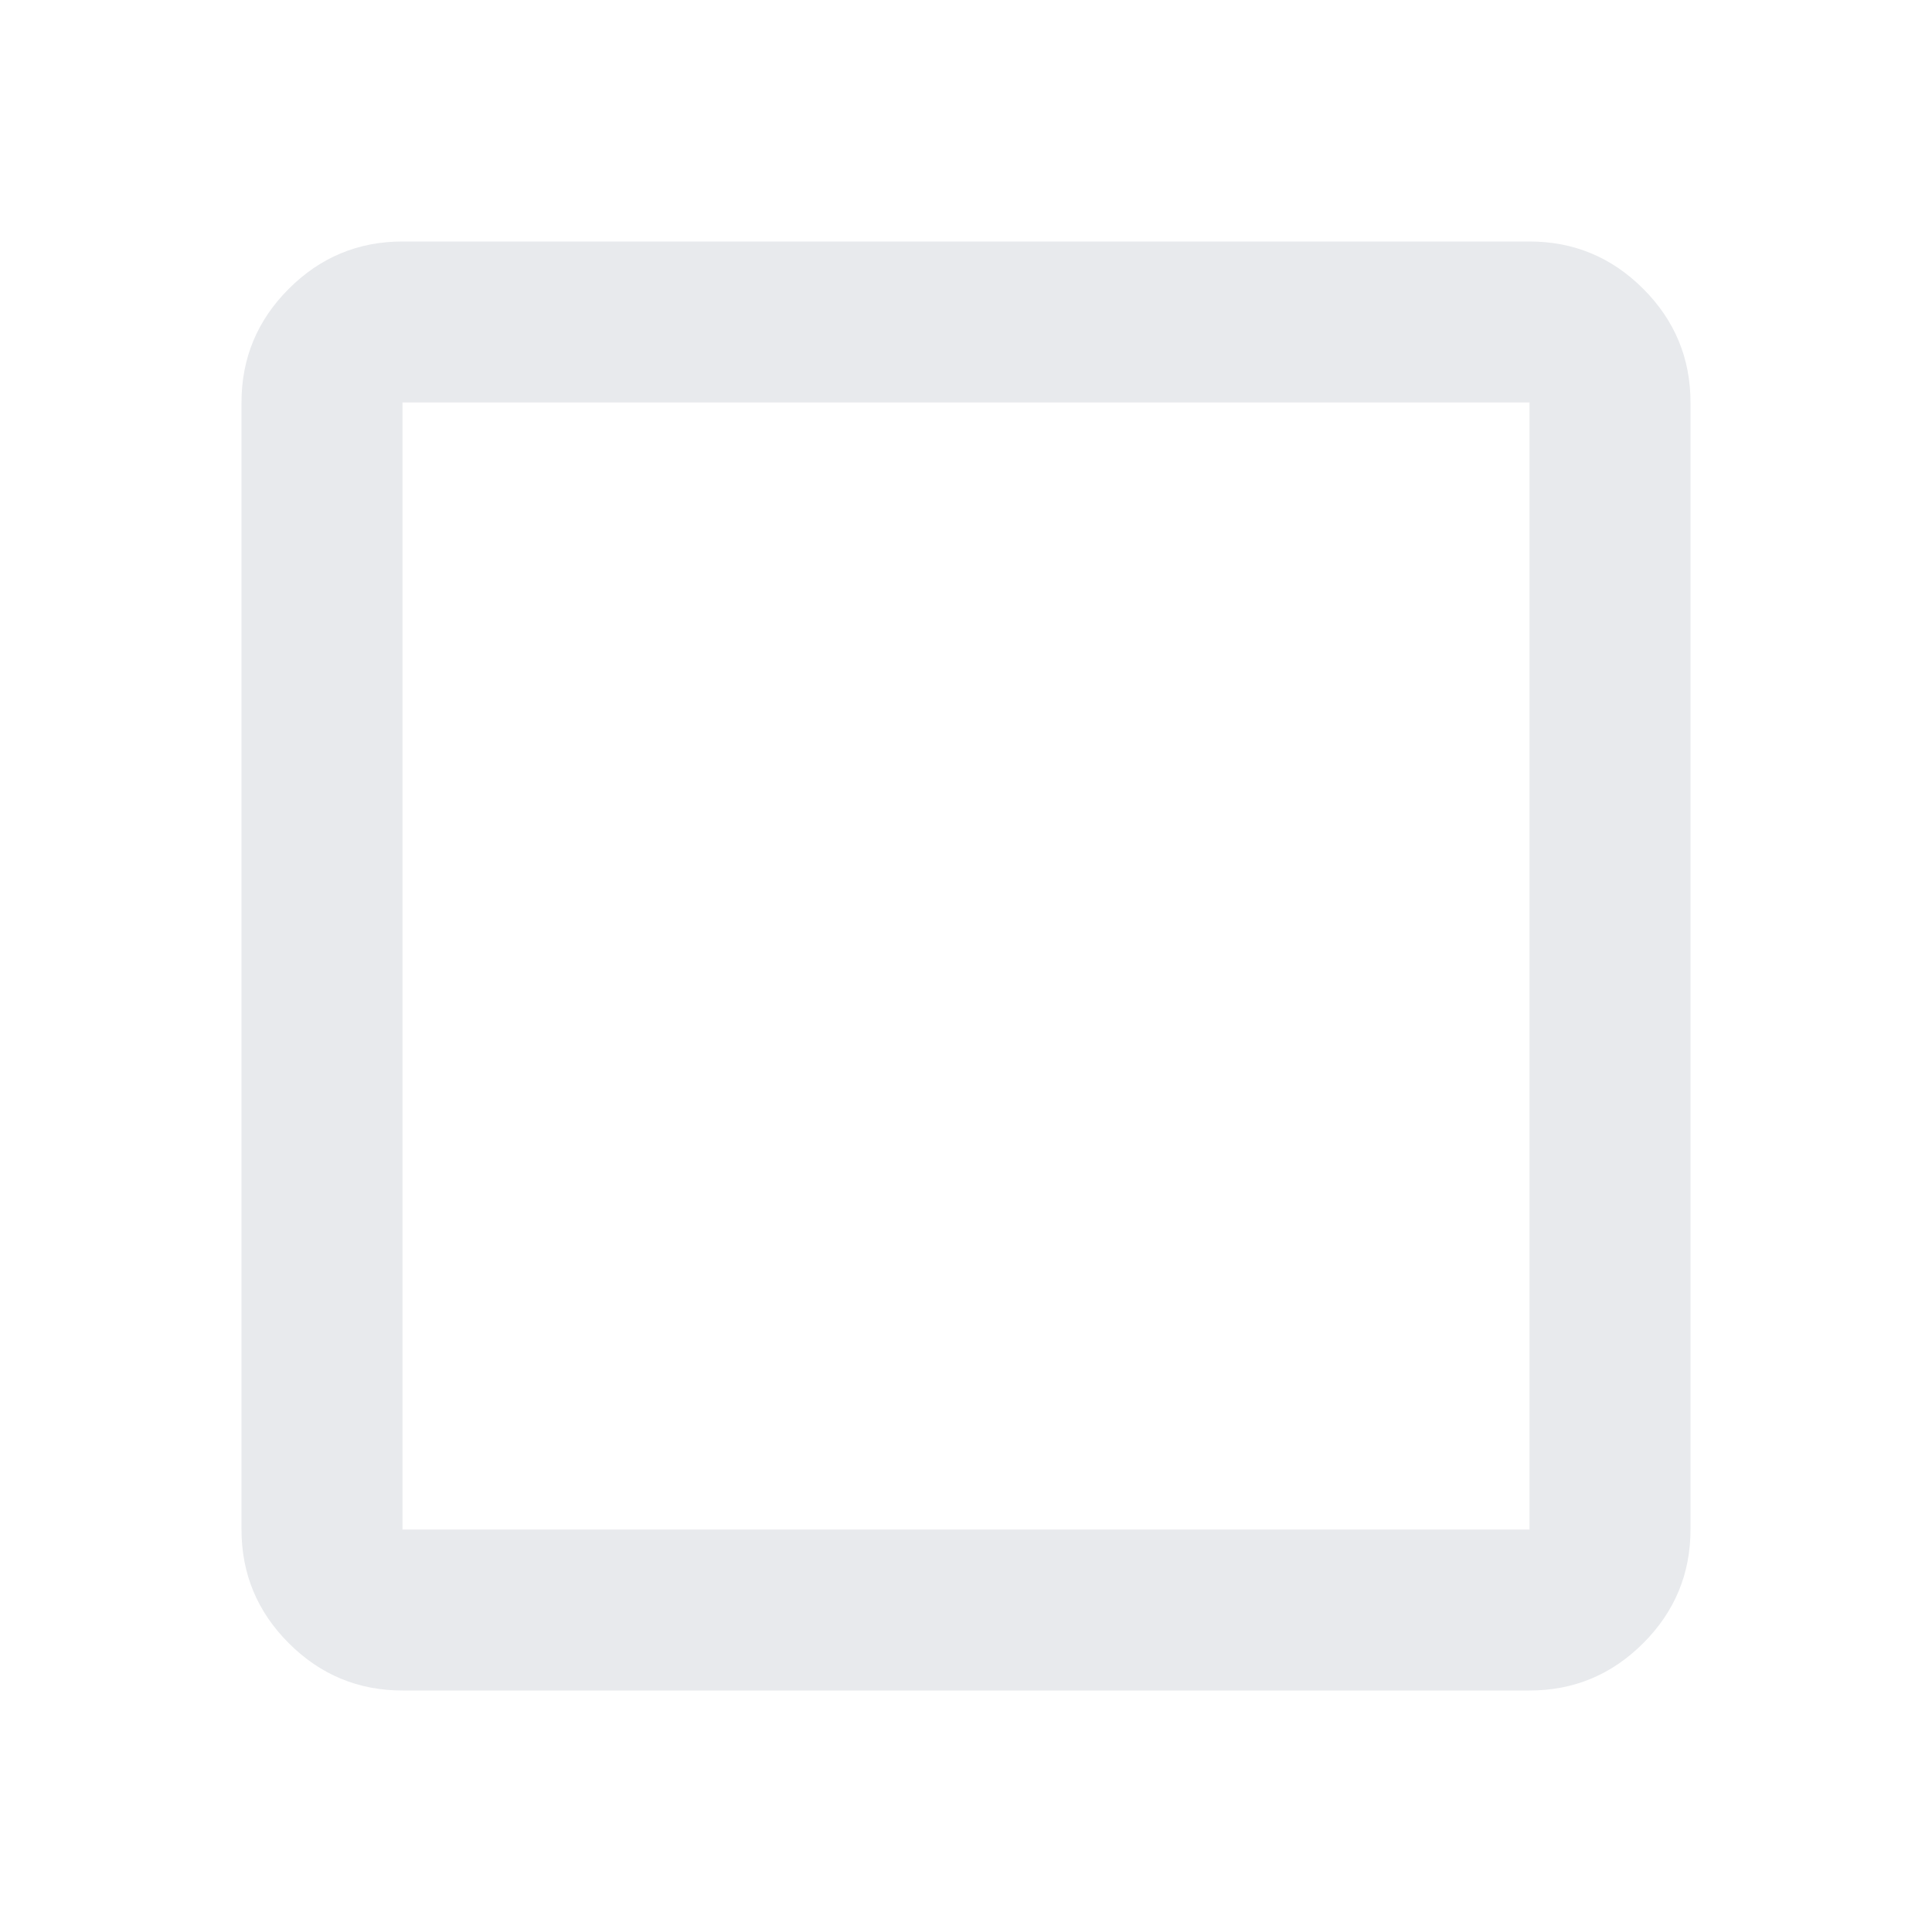
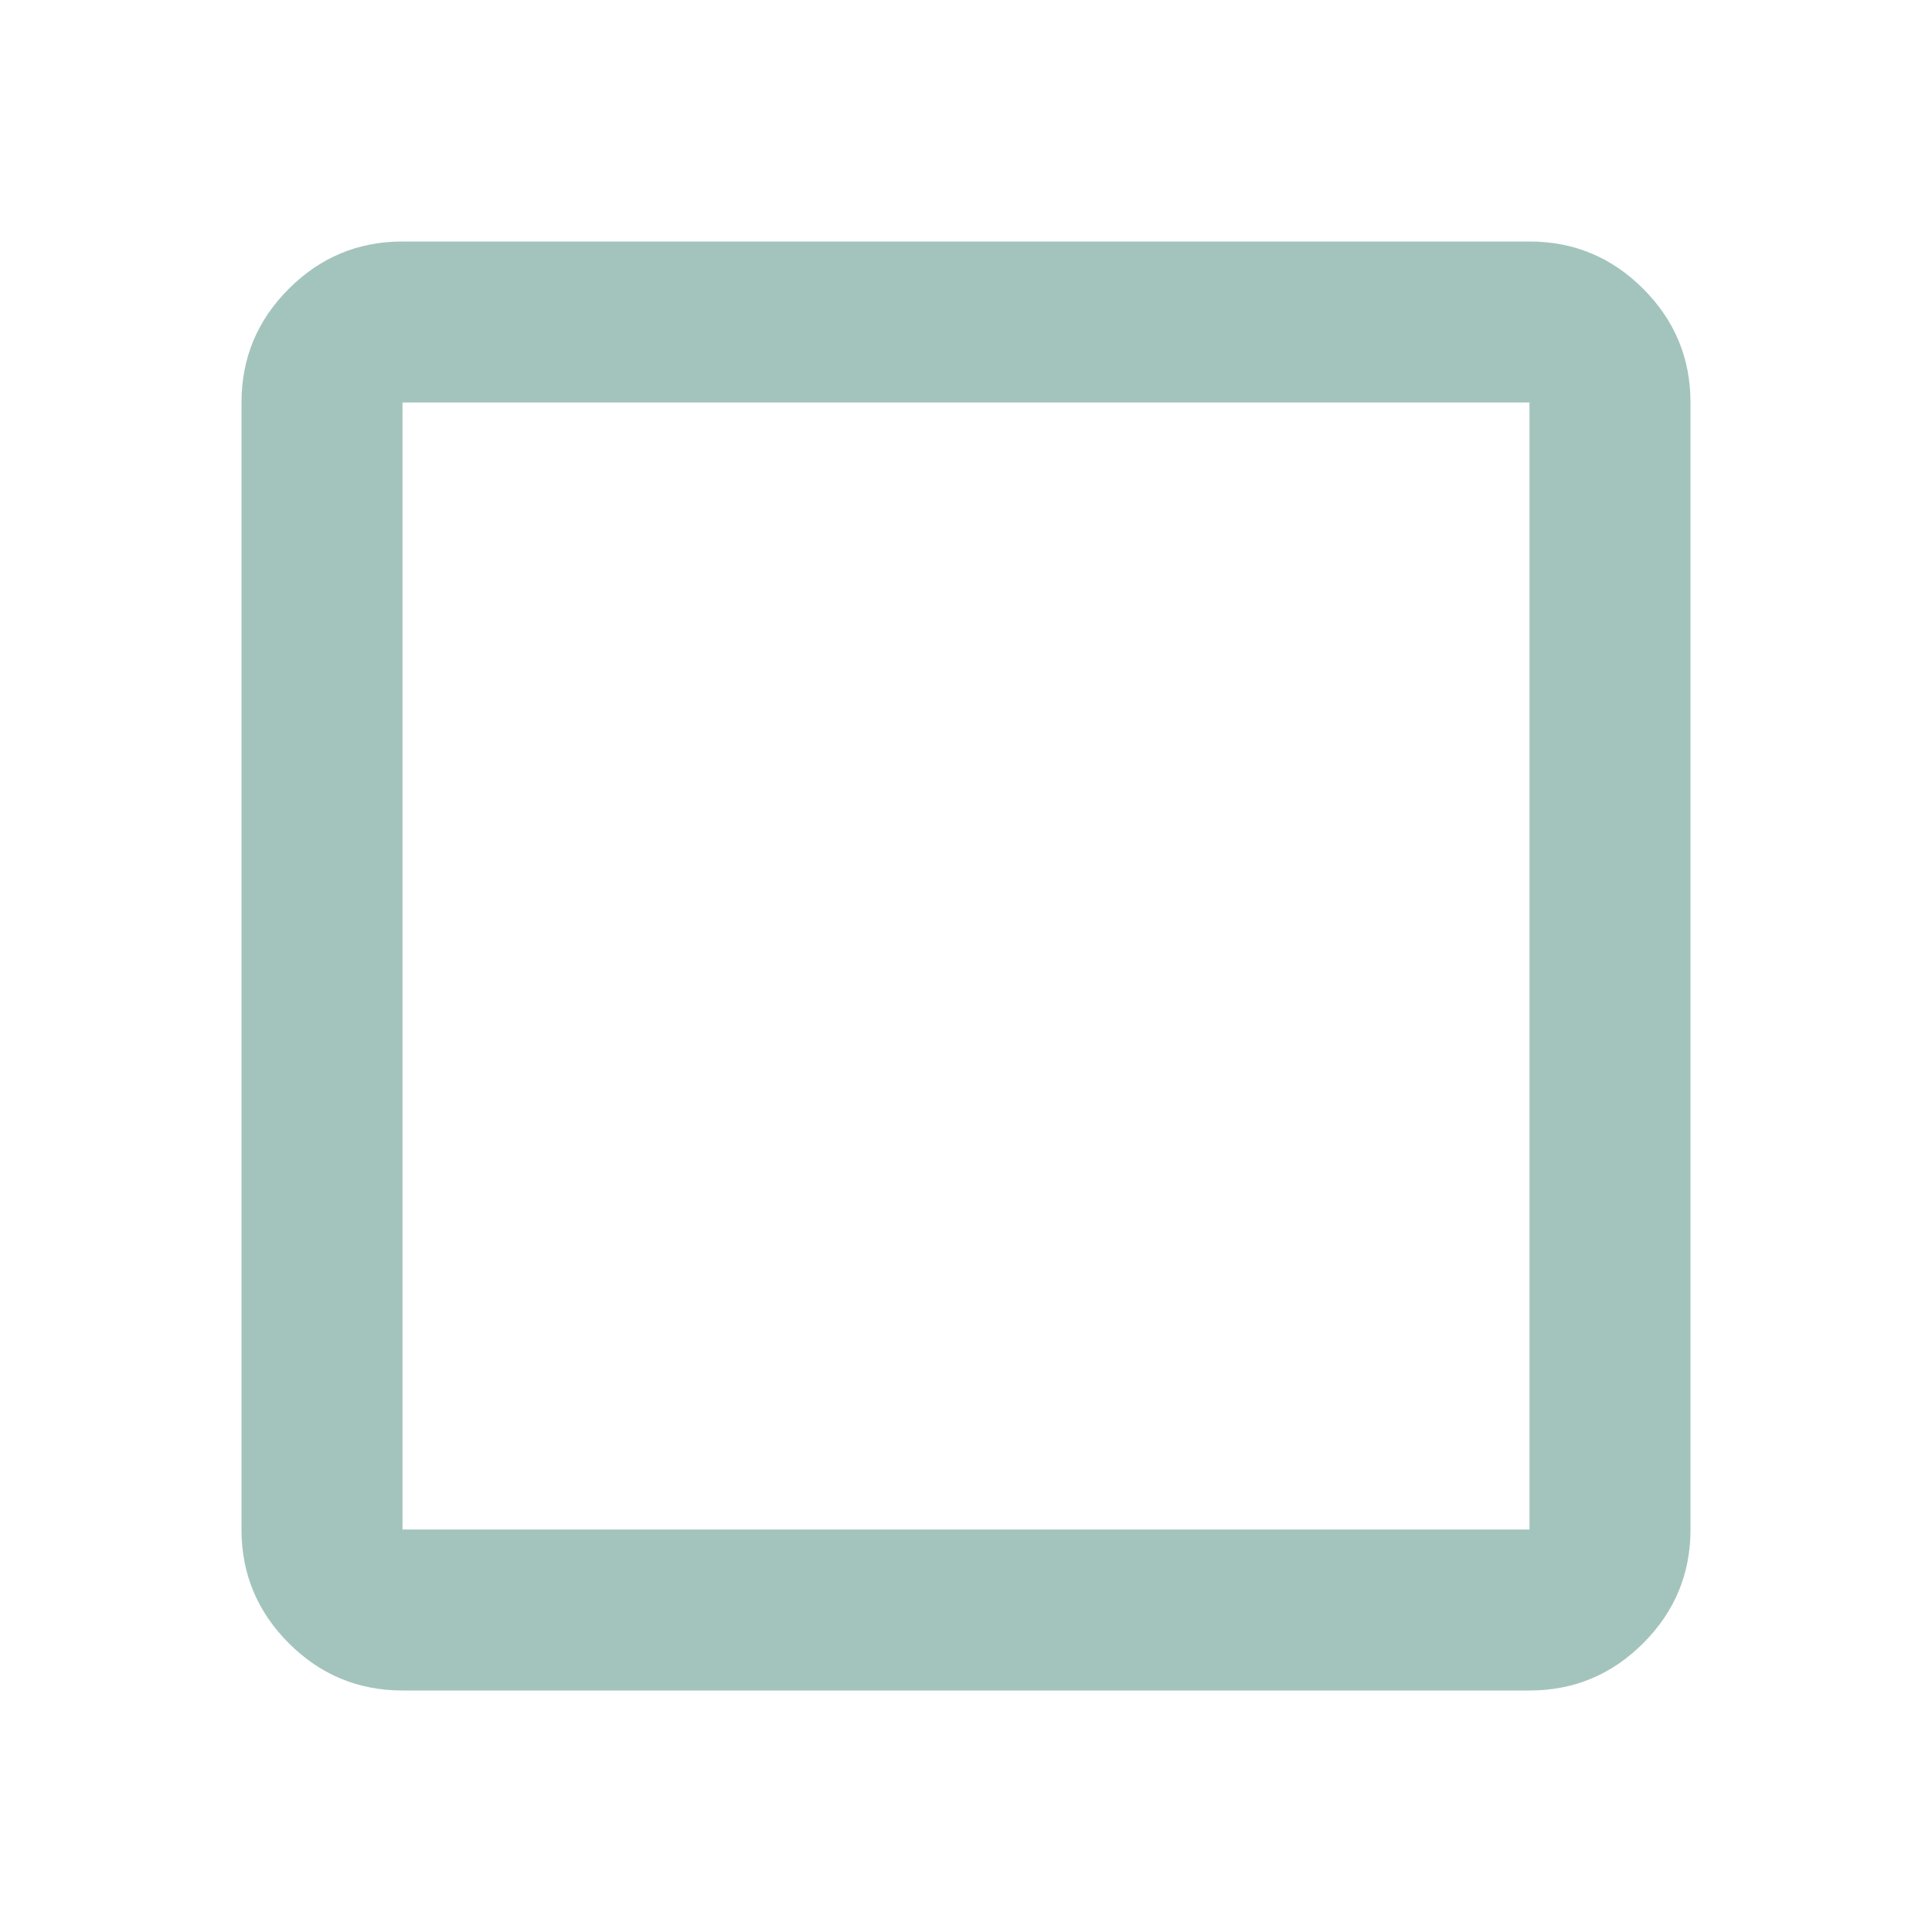
- <svg xmlns="http://www.w3.org/2000/svg" height="24px" viewBox="0 -960 960 960" width="24px" fill="#e8eaed">
+ <svg xmlns="http://www.w3.org/2000/svg" height="24px" viewBox="0 -960 960 960" width="24px" fill="#A3C4BC">
  <path d="M200-120q-33 0-56.5-23.5T120-200v-560q0-33 23.5-56.5T200-840h560q33 0 56.5 23.5T840-760v560q0 33-23.5 56.5T760-120H200Zm0-80h560v-560H200v560Z" />
</svg>
